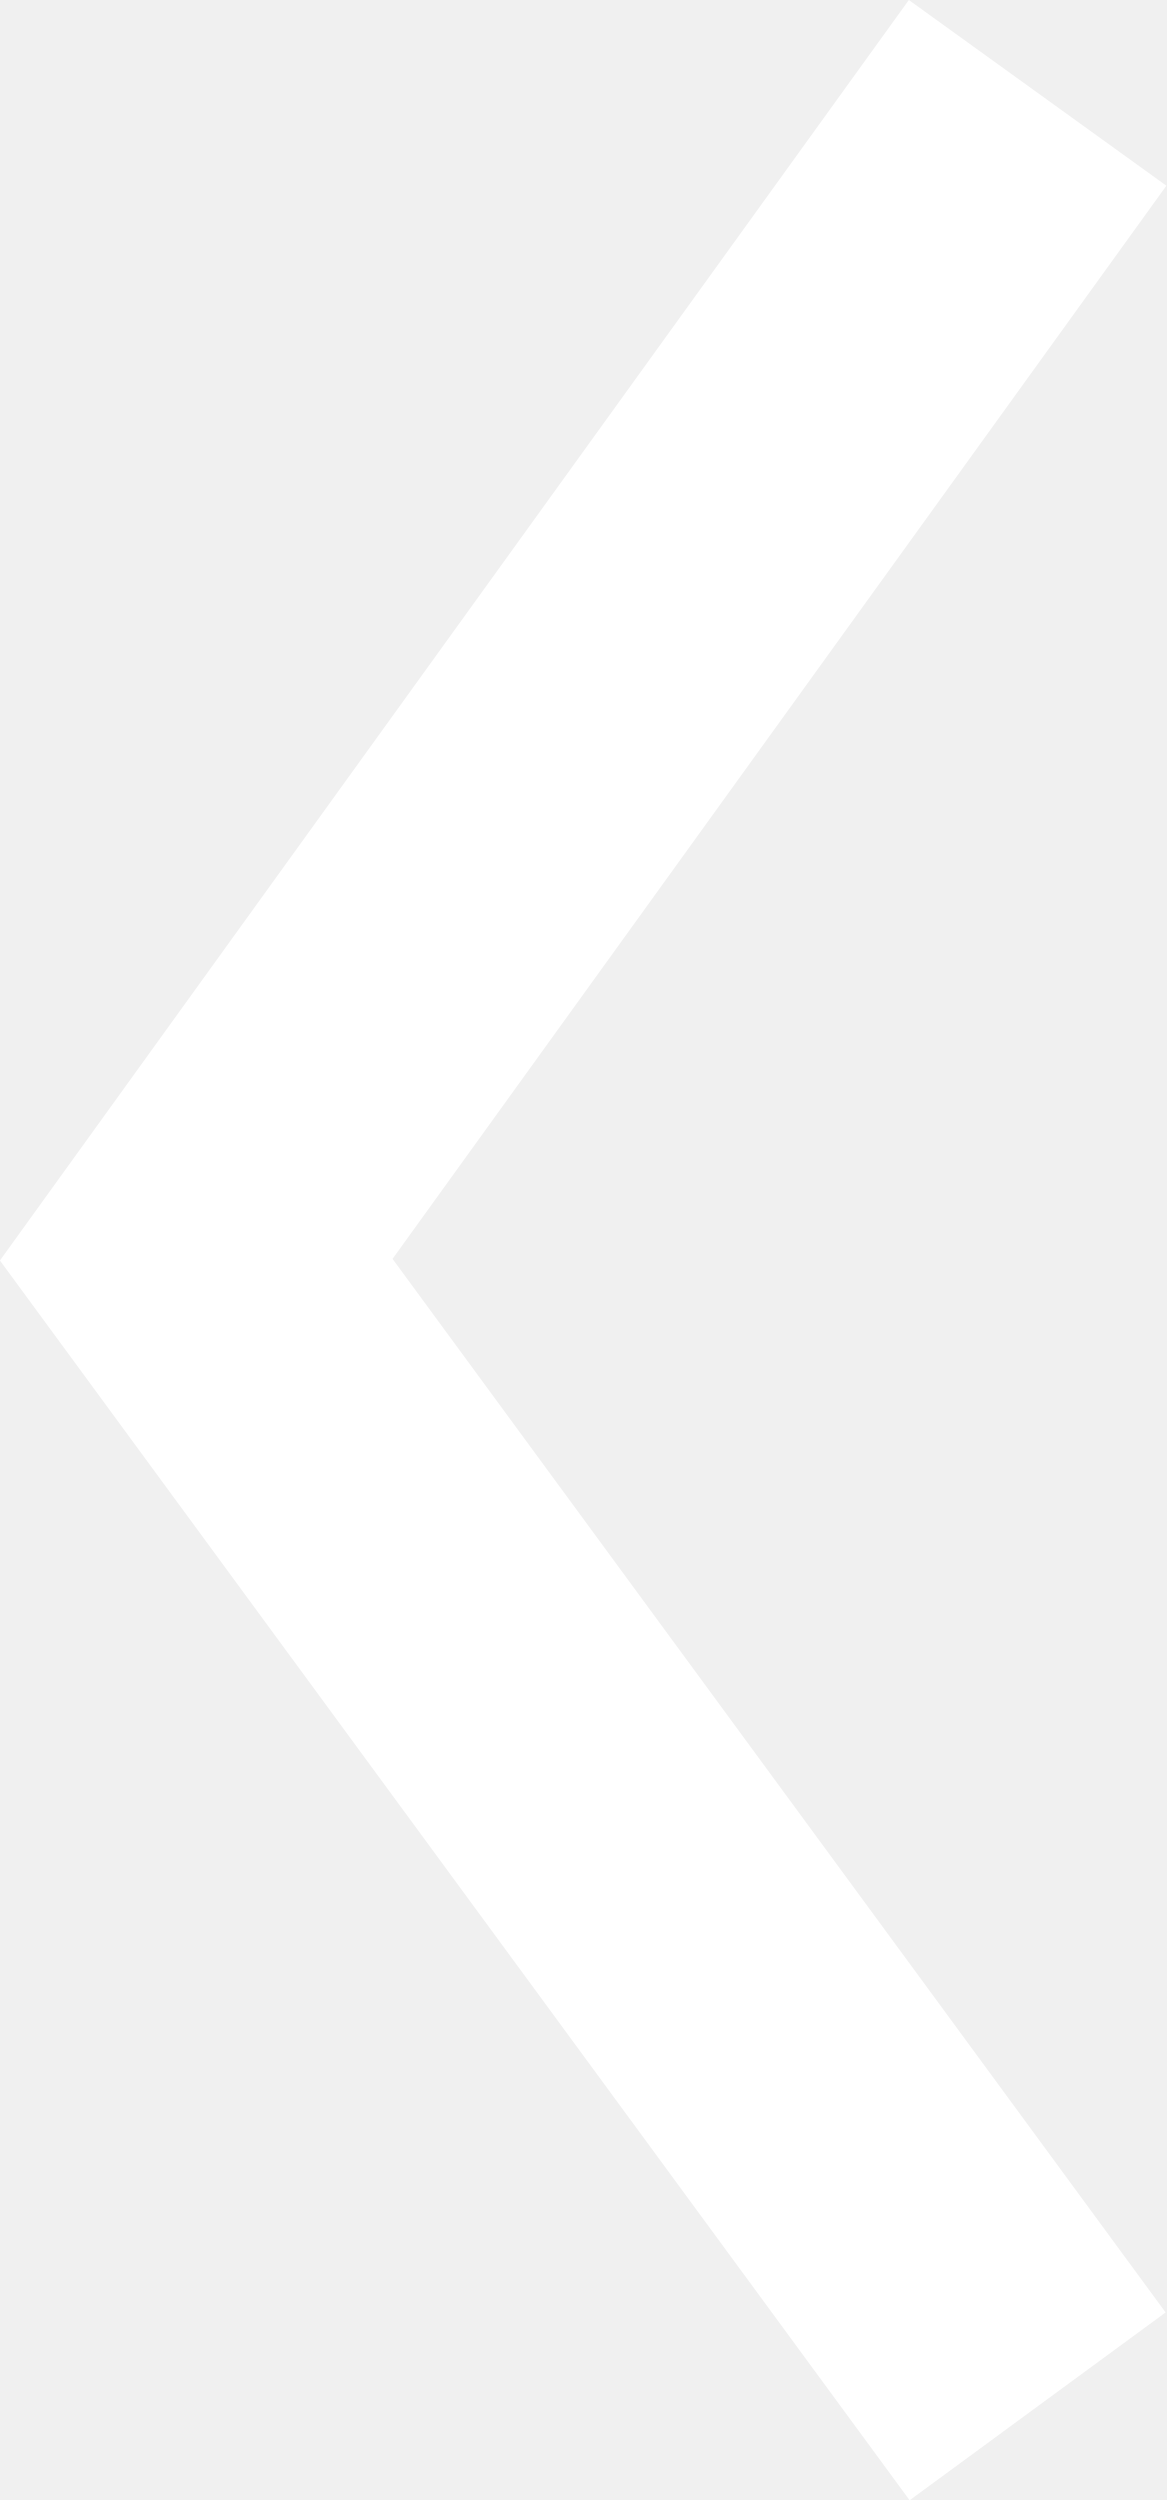
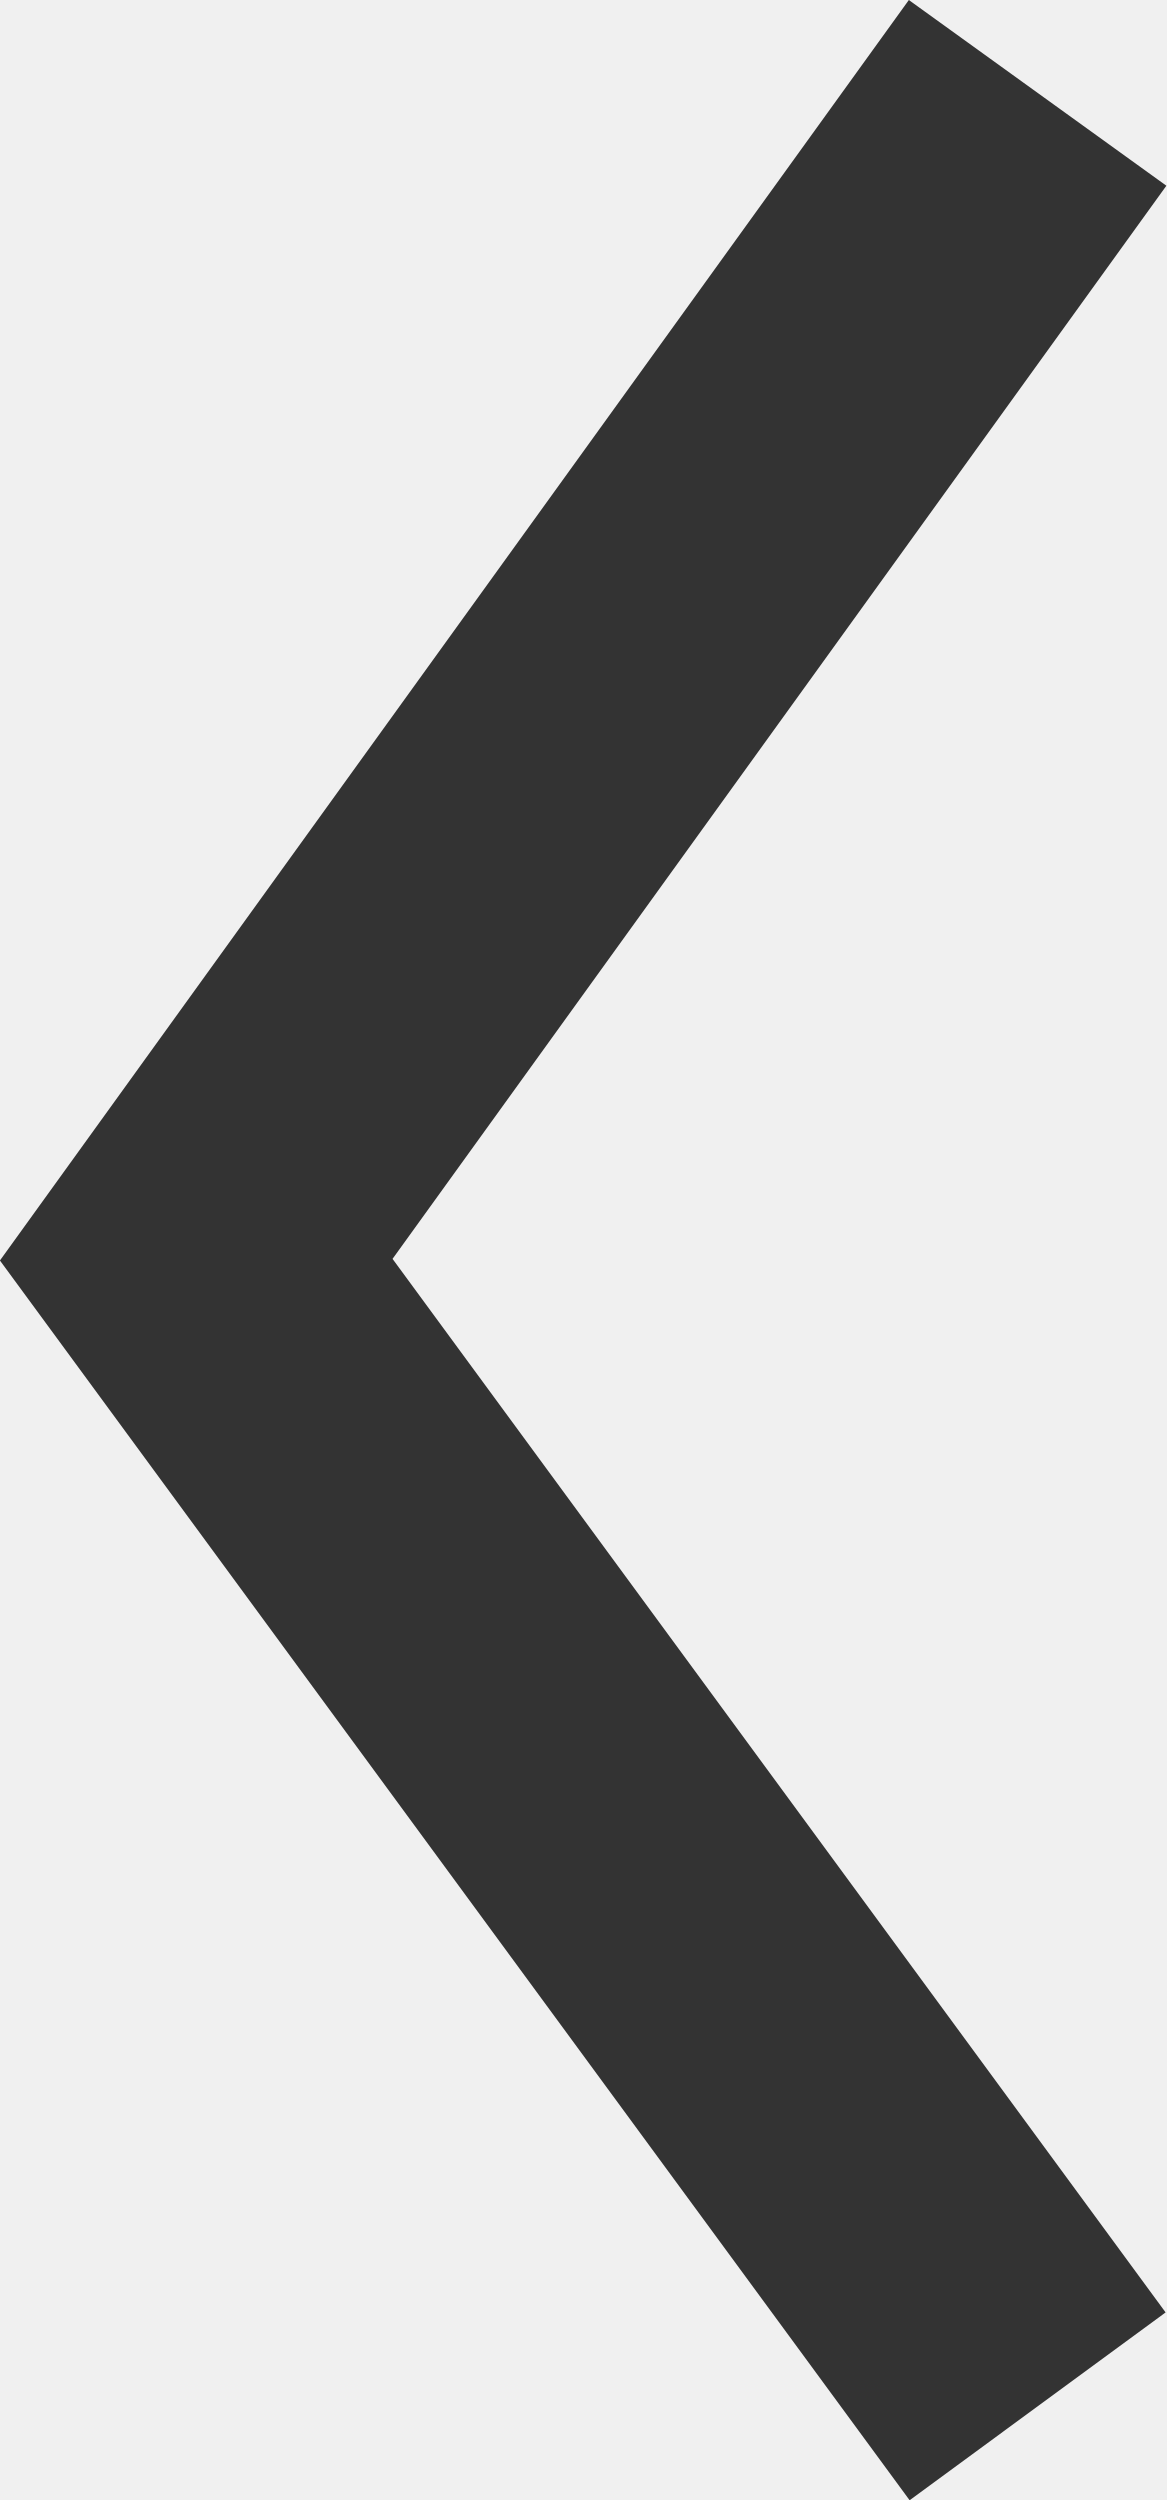
<svg xmlns="http://www.w3.org/2000/svg" width="14.695" height="31.496" viewBox="0 0 14.695 31.496">
-   <path id="arrow-left" d="M-17078.873-8938.337l10.6-14.7-10.6-14.446" transform="translate(-17065.801 -8937.167) rotate(180)" fill="none" stroke="#fff" stroke-width="4" />
+   <path id="arrow-left" d="M-17078.873-8938.337l10.6-14.7-10.6-14.446" transform="translate(-17065.801 -8937.167) rotate(180)" fill="none" stroke="#333" stroke-width="4" />
</svg>
